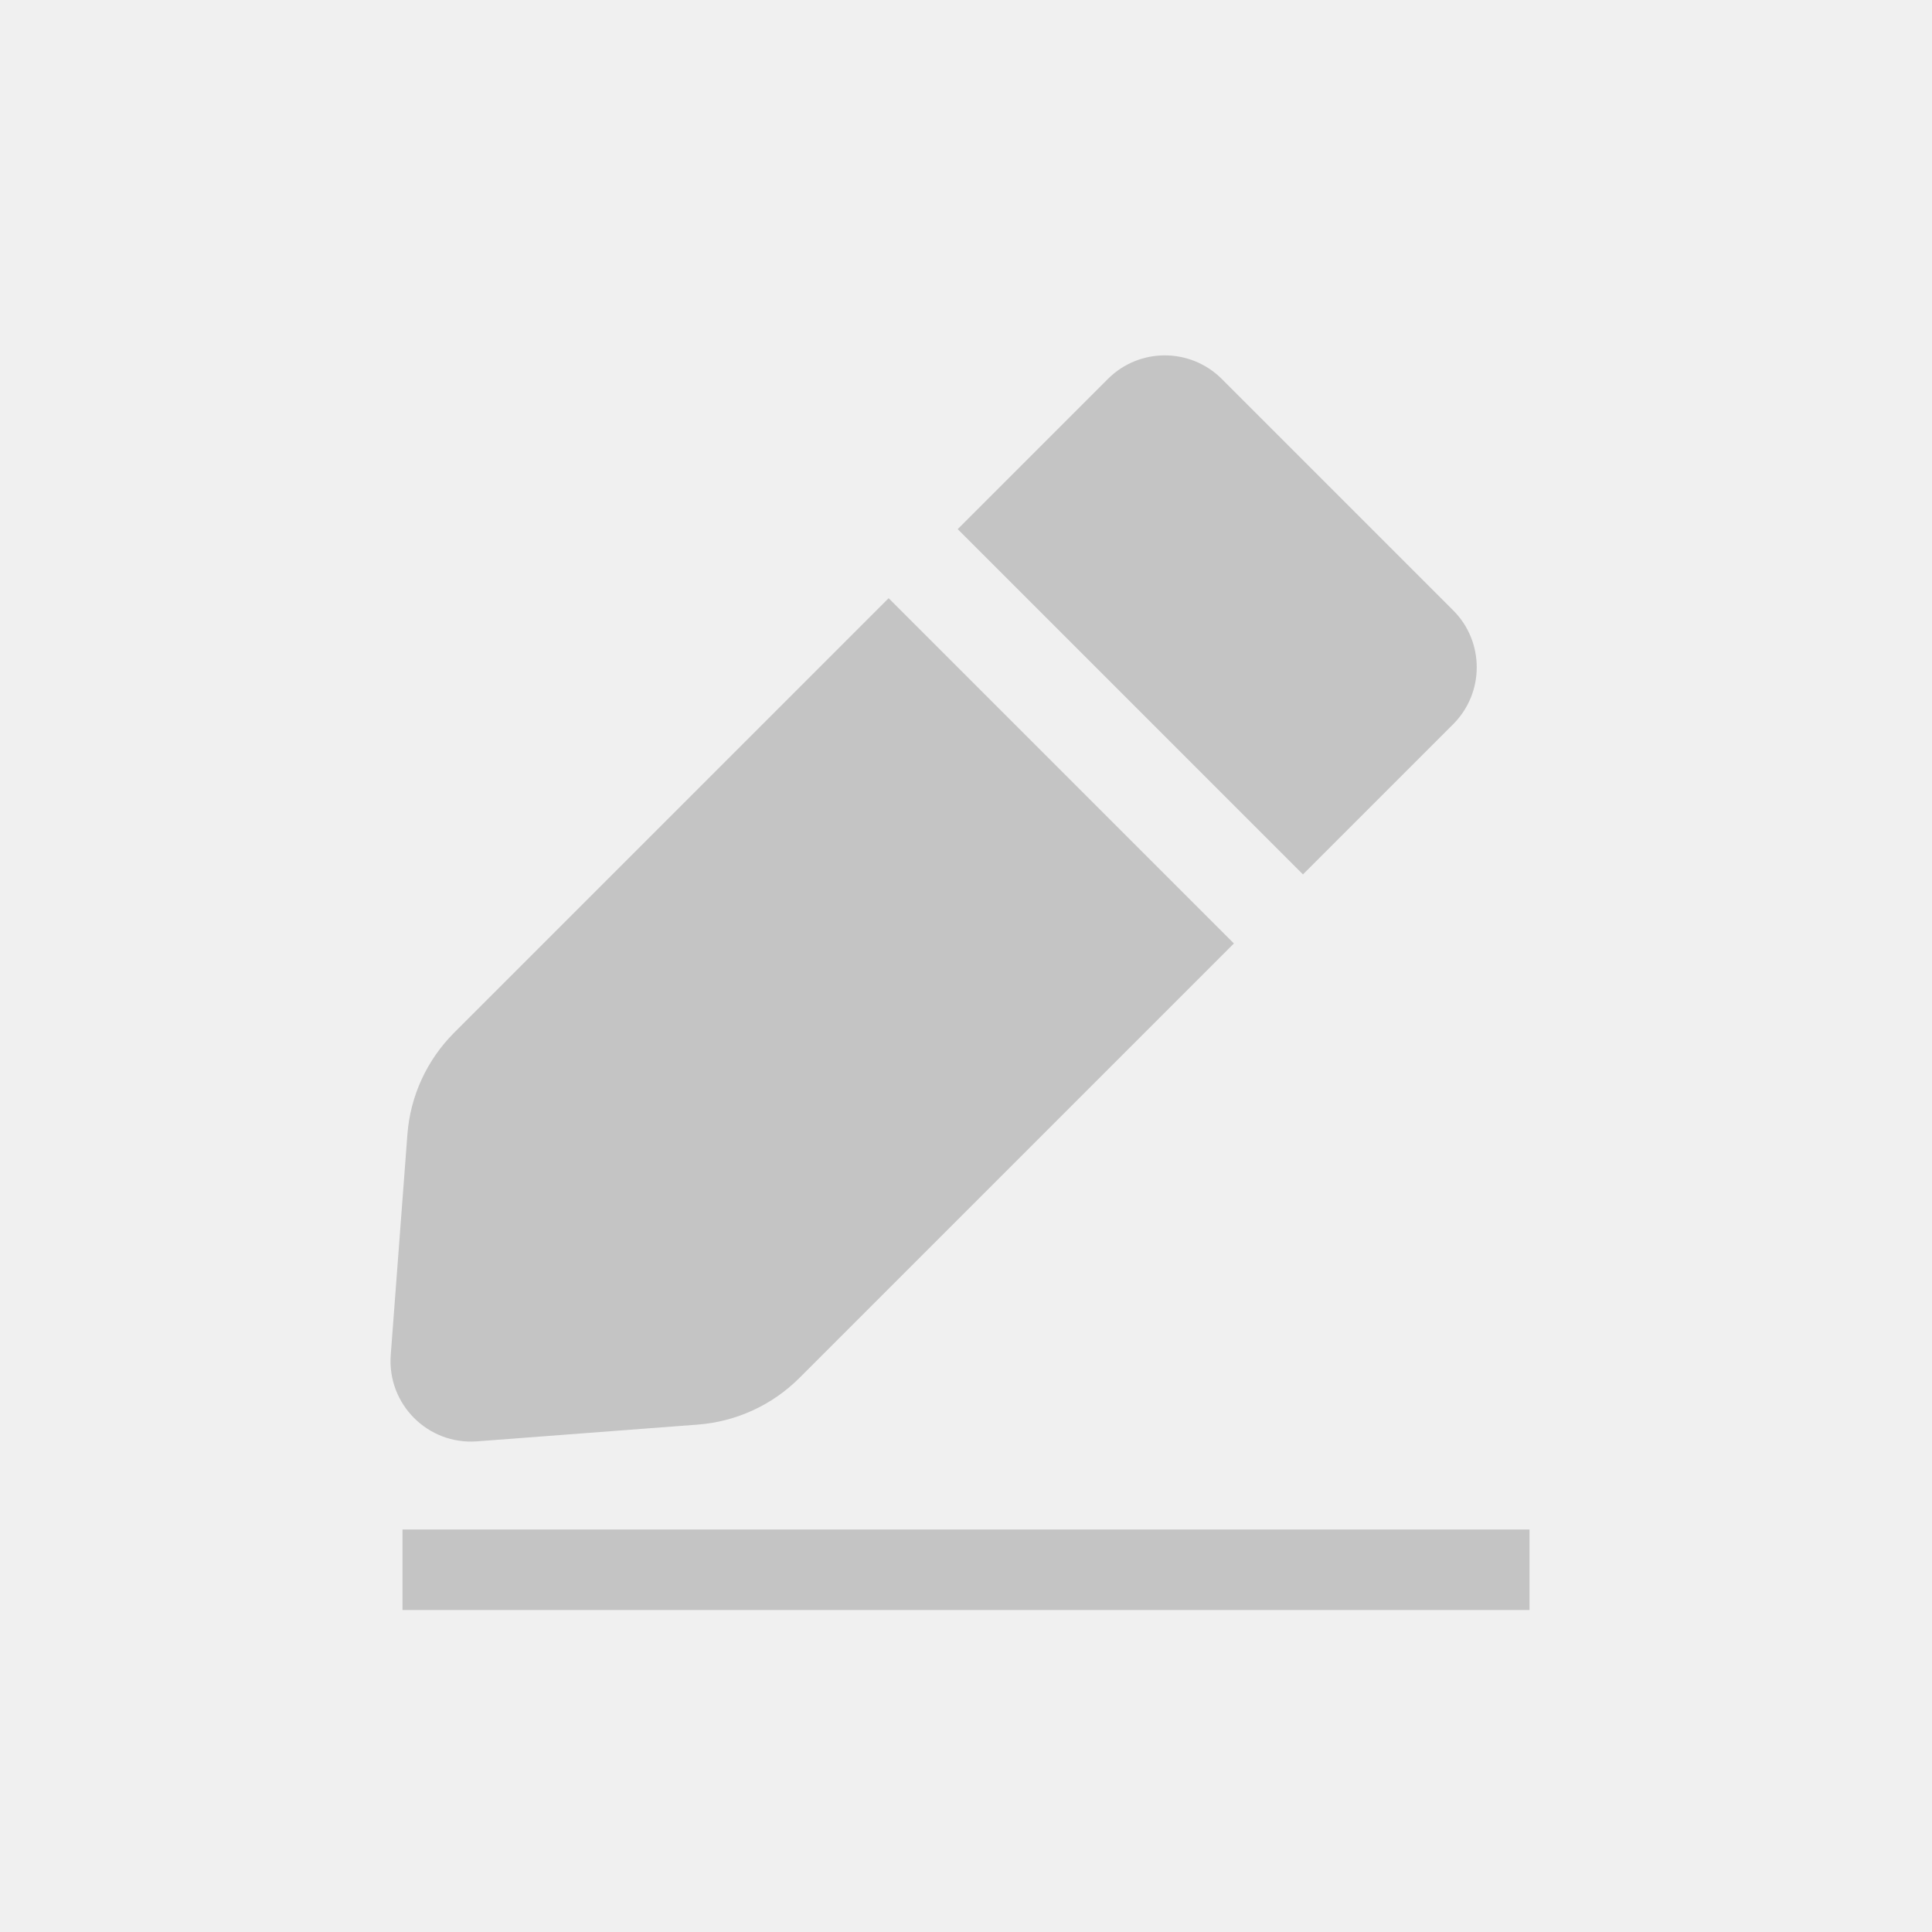
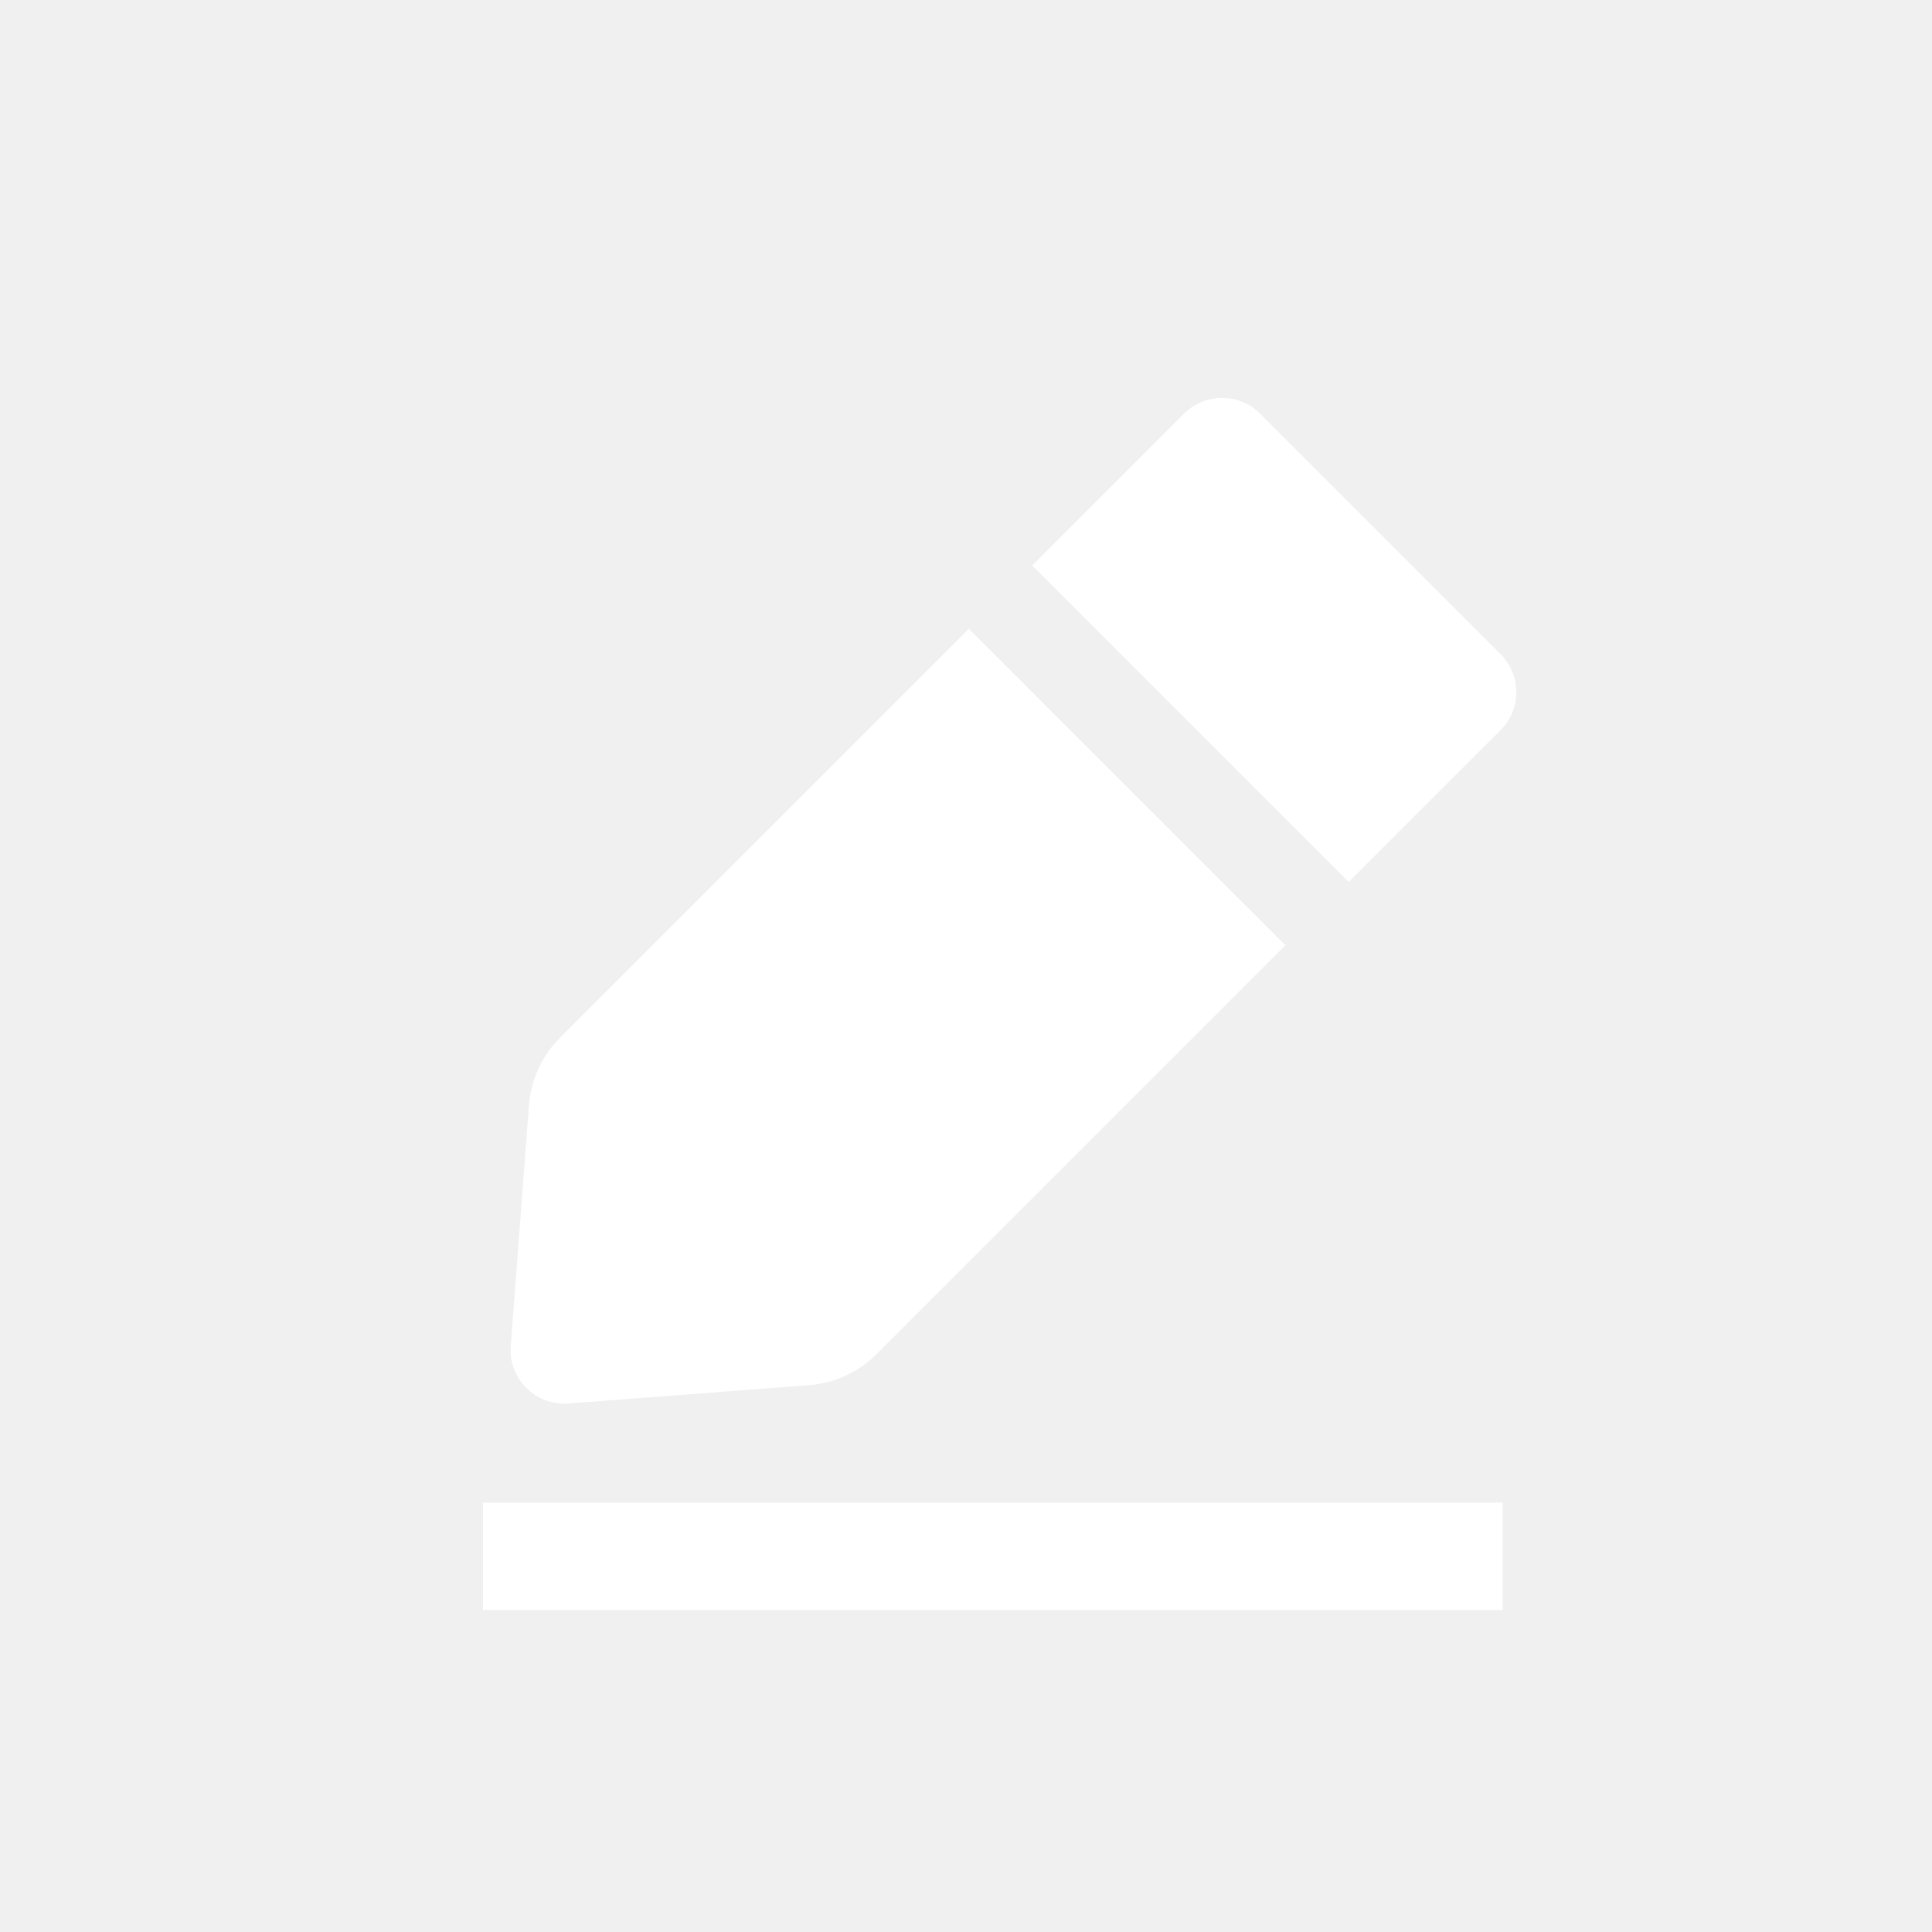
- <svg xmlns="http://www.w3.org/2000/svg" width="24" height="24" viewBox="0 0 24 24" fill="none">
-   <path d="M9.931 17.117C9.593 17.455 9.144 17.661 8.667 17.697L5.926 17.905C5.316 17.951 4.808 17.443 4.854 16.832L5.061 14.091C5.097 13.614 5.304 13.166 5.642 12.828L11.039 7.431L15.328 11.72L9.931 17.117ZM18.052 7.582C18.442 7.972 18.442 8.606 18.052 8.996L16.186 10.862L11.897 6.573L13.763 4.707C14.153 4.317 14.786 4.317 15.177 4.707L18.052 7.582Z" fill="#C4C4C4" />
-   <rect x="5" y="19" width="14" height="1" fill="#C4C4C4" />
+ <svg xmlns="http://www.w3.org/2000/svg" width="36" height="36" viewBox="0 0 36 36" fill="none">
+   <path d="M27.962 12.19C28.352 12.581 28.352 13.214 27.962 13.604L16.334 25.232C15.996 25.57 15.547 25.775 15.071 25.811L10.59 26.152C9.979 26.198 9.47 25.689 9.517 25.079L9.856 20.597C9.893 20.121 10.099 19.673 10.437 19.335L18.054 11.717L23.951 17.613L25.13 16.434L19.234 10.538L22.064 7.707C22.455 7.317 23.088 7.317 23.479 7.707L27.962 12.19Z" fill="white" />
+   <rect x="9" y="28" width="19" height="2" fill="white" />
</svg>
